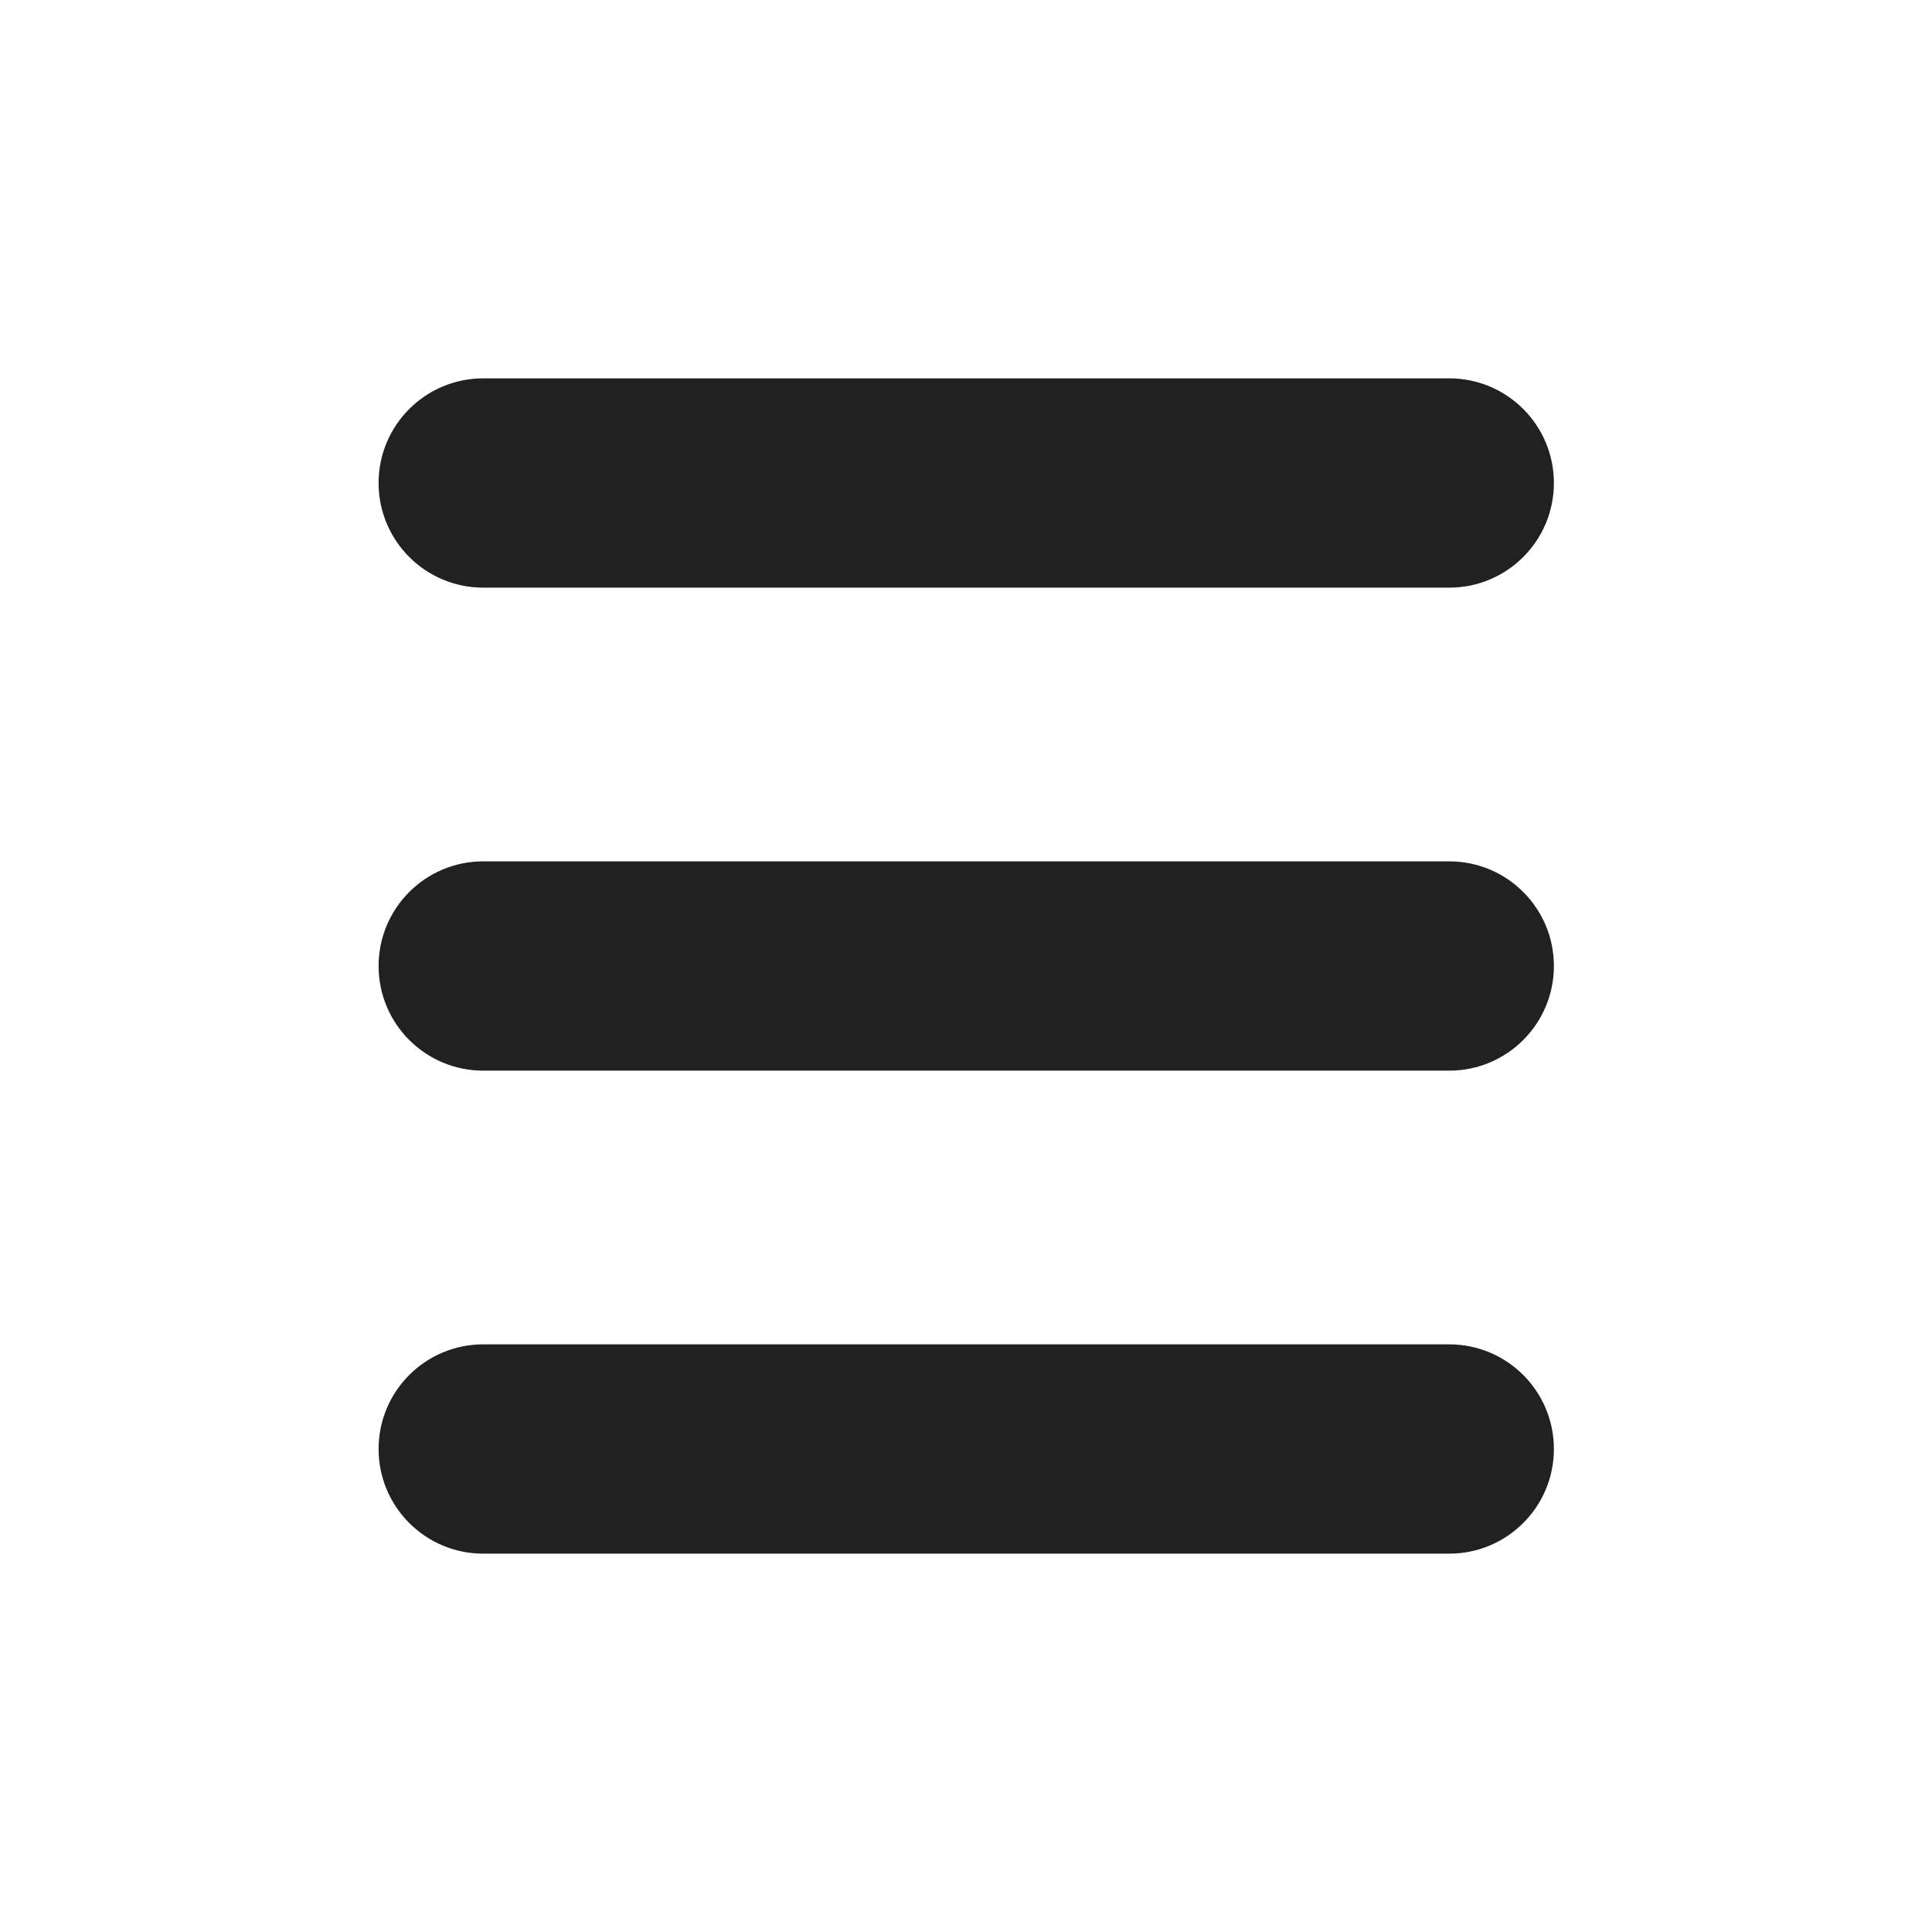
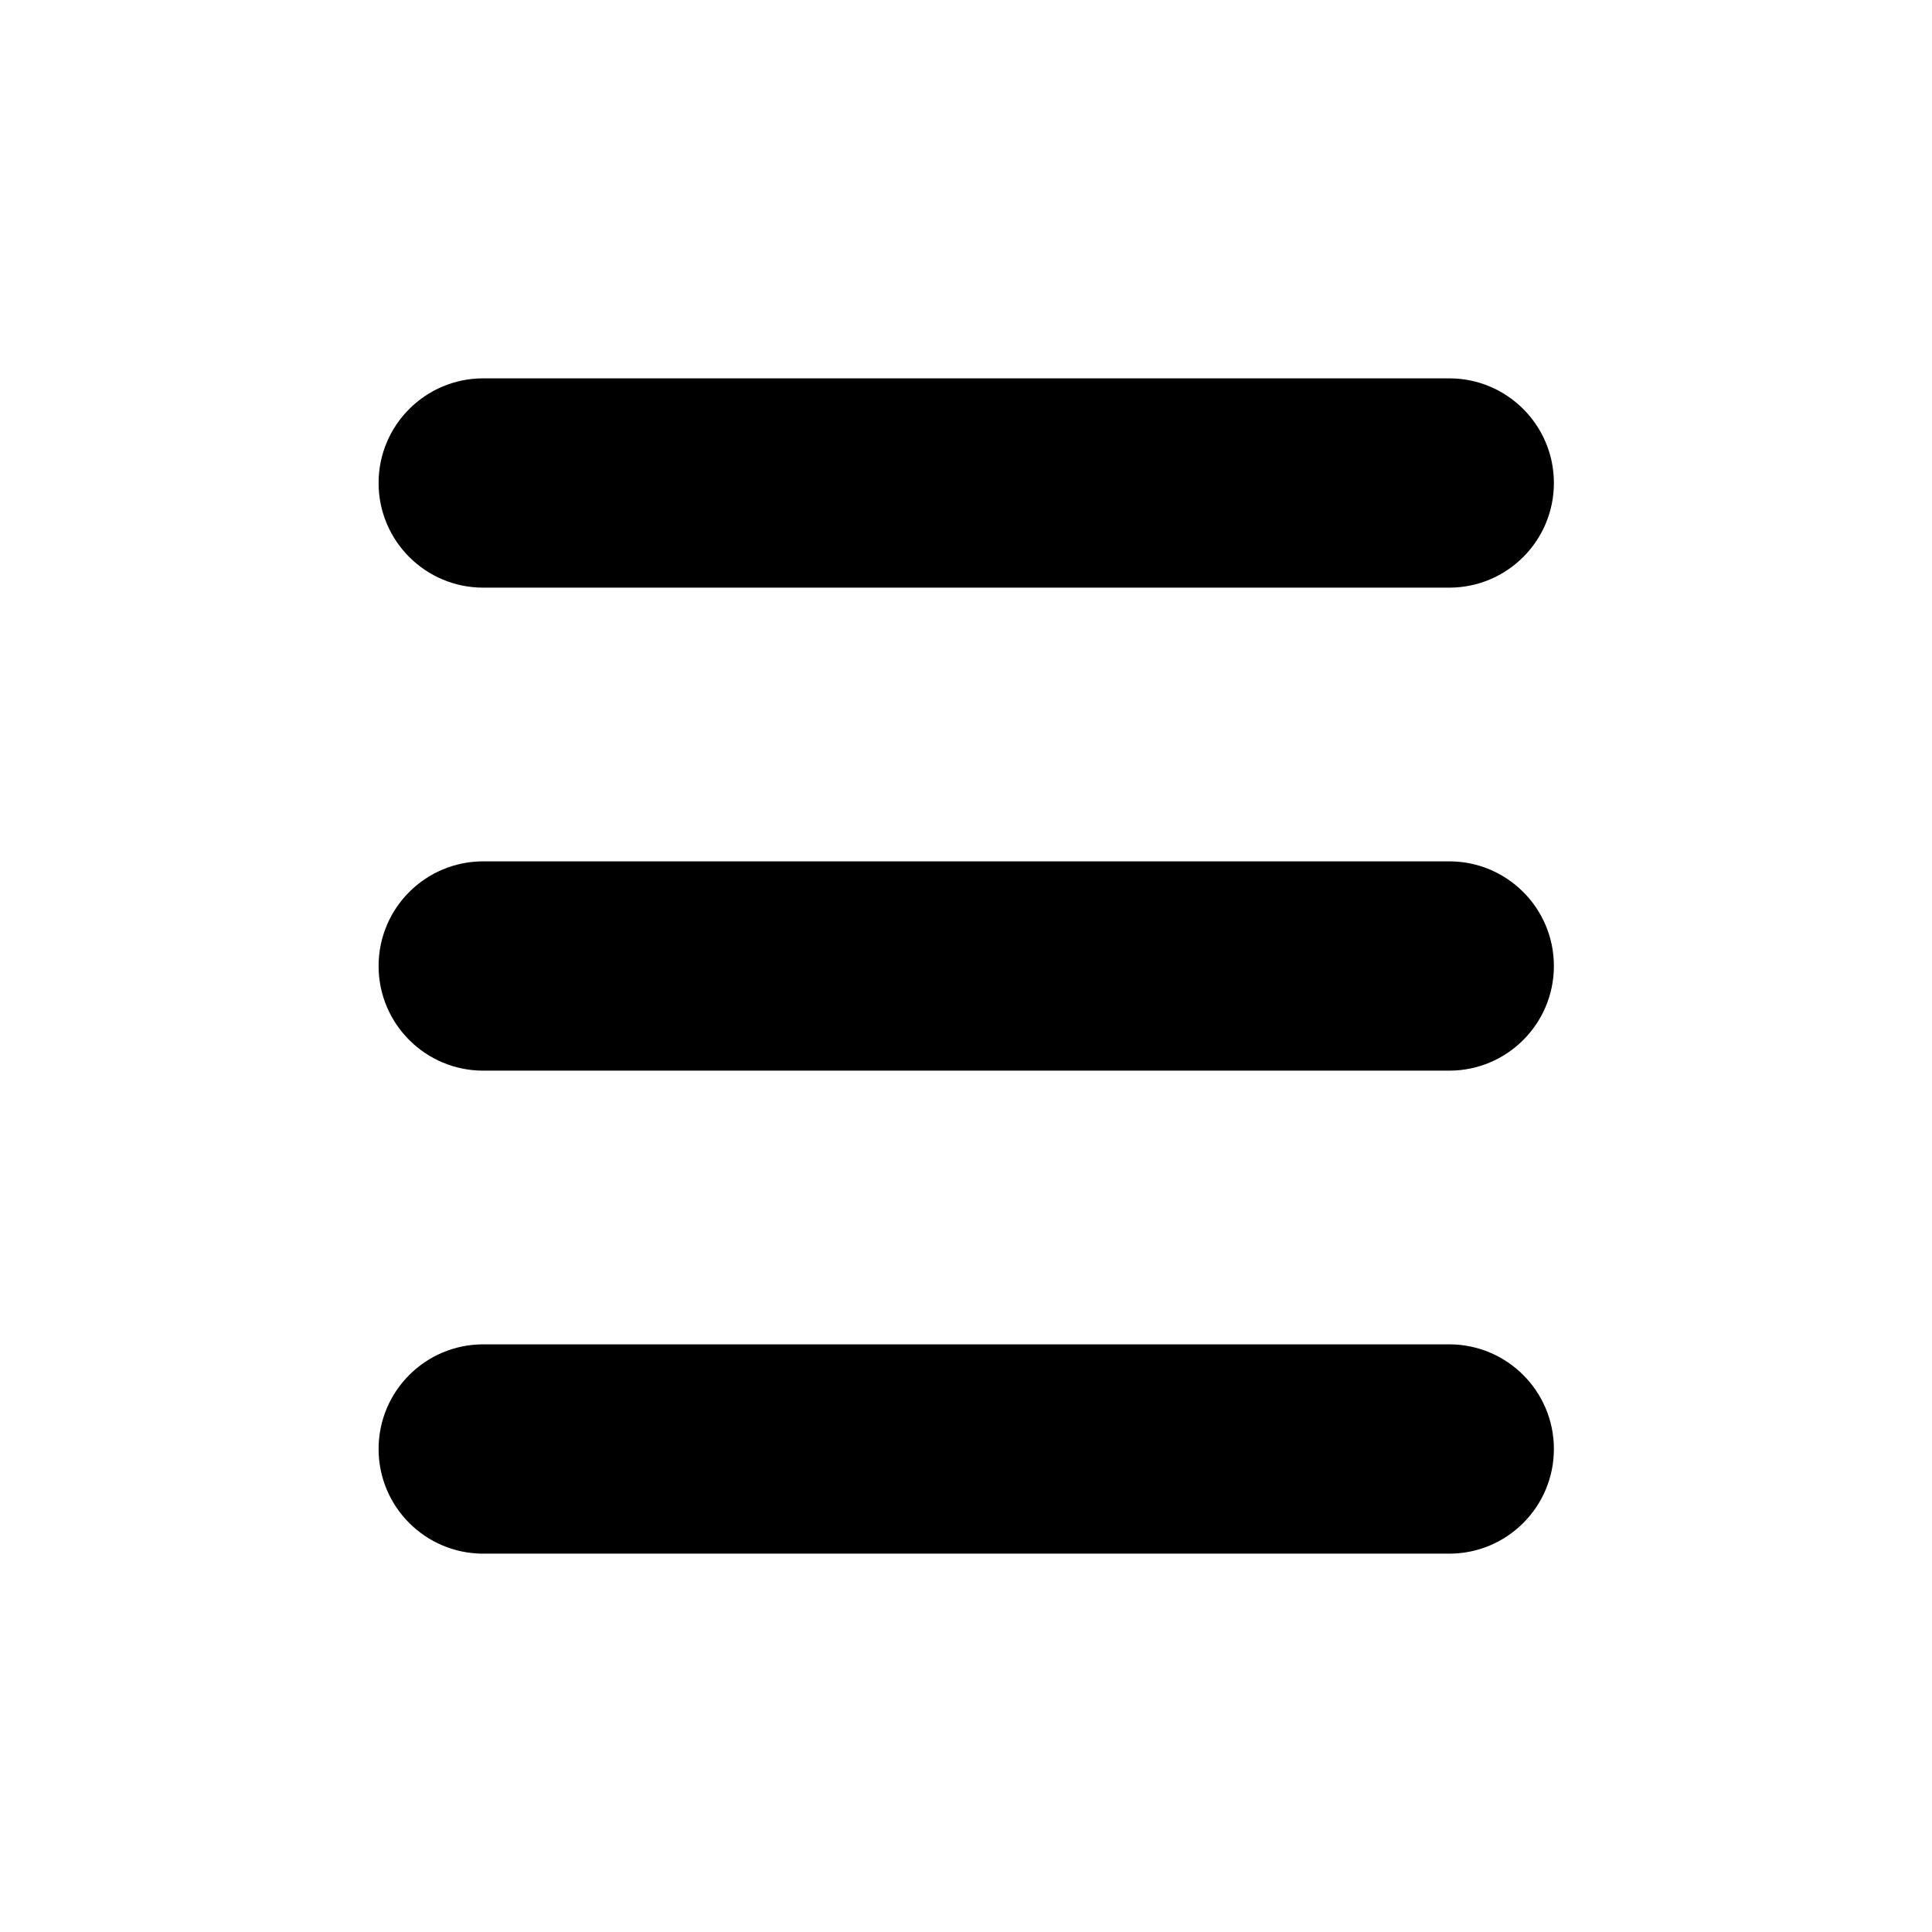
- <svg xmlns="http://www.w3.org/2000/svg" width="24" height="24" viewBox="0 0 24 24" fill="none">
-   <path d="M18.003 16.7C18.721 16.7 19.303 17.282 19.303 18C19.303 18.718 18.721 19.3 18.003 19.3H6.003C5.285 19.3 4.703 18.718 4.703 18C4.703 17.282 5.285 16.7 6.003 16.7H18.003ZM18.003 10.7C18.721 10.7 19.303 11.282 19.303 12C19.303 12.718 18.721 13.3 18.003 13.3H6.003C5.285 13.3 4.703 12.718 4.703 12C4.703 11.282 5.285 10.7 6.003 10.7H18.003ZM18.003 4.7C18.721 4.7 19.303 5.282 19.303 6C19.303 6.718 18.721 7.3 18.003 7.3H6.003C5.285 7.3 4.703 6.718 4.703 6C4.703 5.282 5.285 4.7 6.003 4.7H18.003Z" fill="#222121" />
+ <svg xmlns="http://www.w3.org/2000/svg" viewBox="0 0 24 24" fill="currentColor">
+   <path d="M18.003 16.7C18.721 16.7 19.303 17.282 19.303 18C19.303 18.718 18.721 19.3 18.003 19.3H6.003C5.285 19.3 4.703 18.718 4.703 18C4.703 17.282 5.285 16.7 6.003 16.7H18.003ZM18.003 10.7C18.721 10.7 19.303 11.282 19.303 12C19.303 12.718 18.721 13.3 18.003 13.3H6.003C5.285 13.3 4.703 12.718 4.703 12C4.703 11.282 5.285 10.7 6.003 10.7H18.003ZM18.003 4.7C18.721 4.7 19.303 5.282 19.303 6C19.303 6.718 18.721 7.3 18.003 7.3H6.003C5.285 7.3 4.703 6.718 4.703 6C4.703 5.282 5.285 4.7 6.003 4.7H18.003Z" fill="currentColor" />
</svg>
